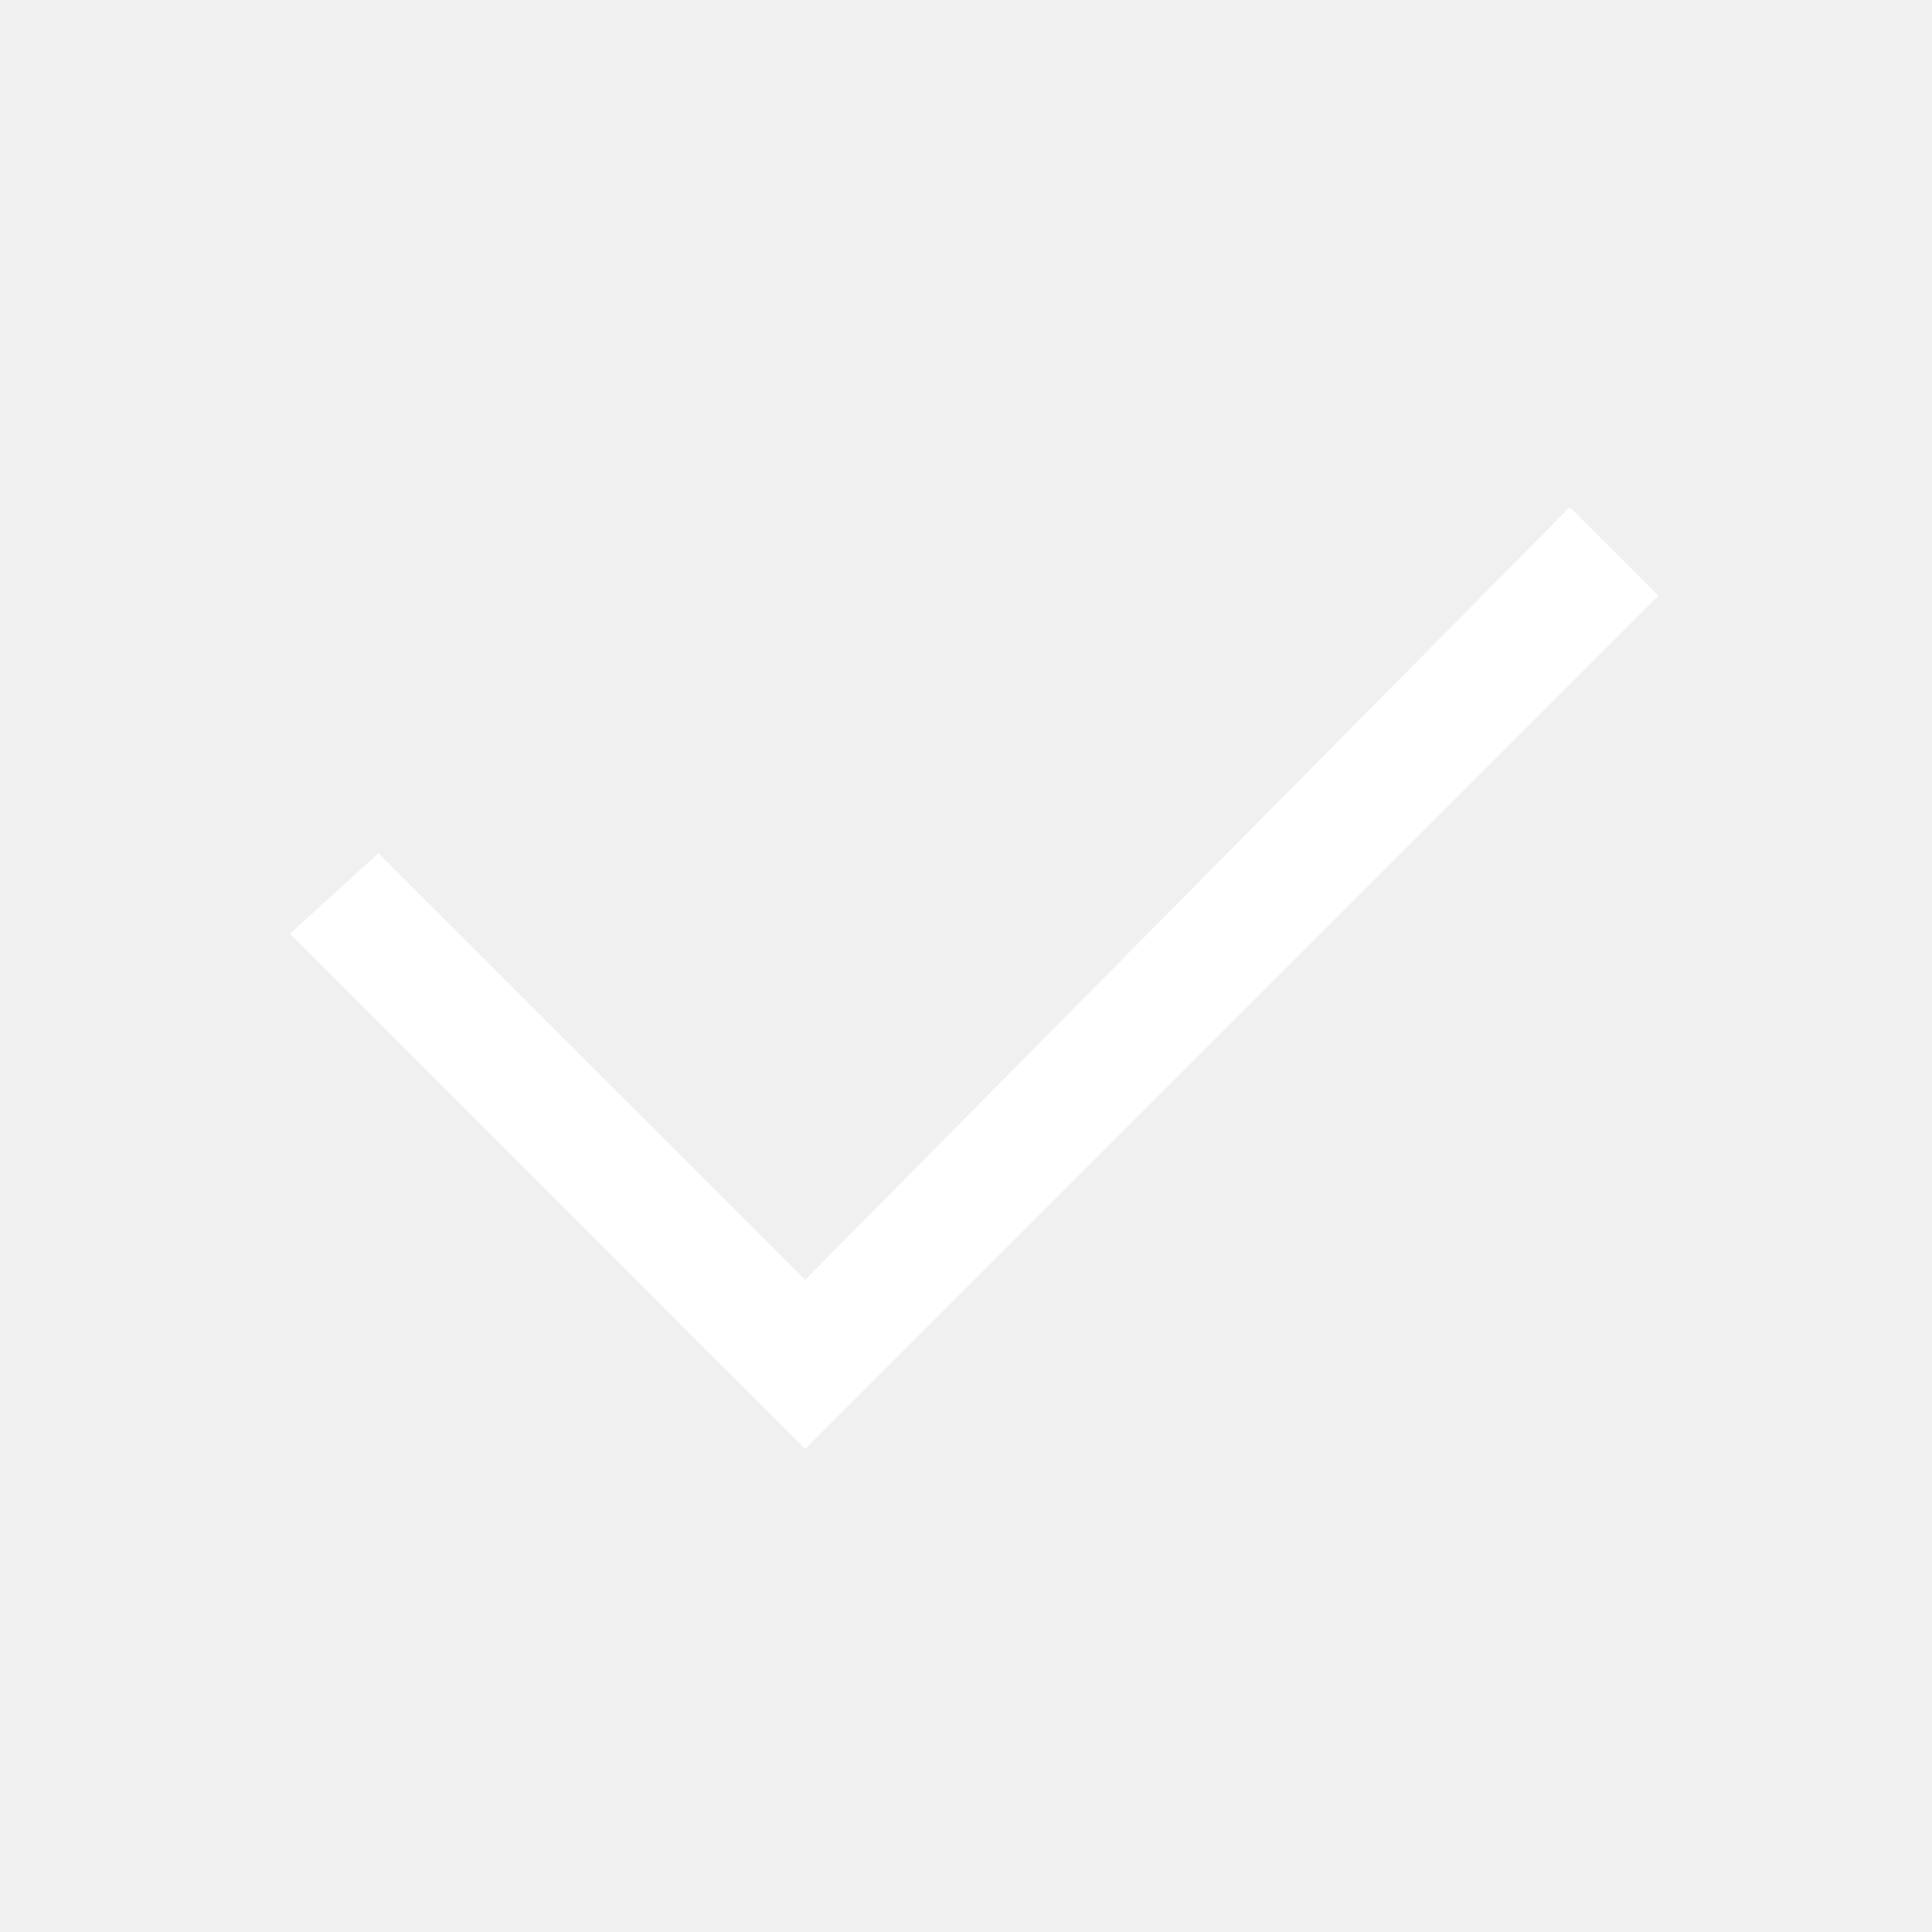
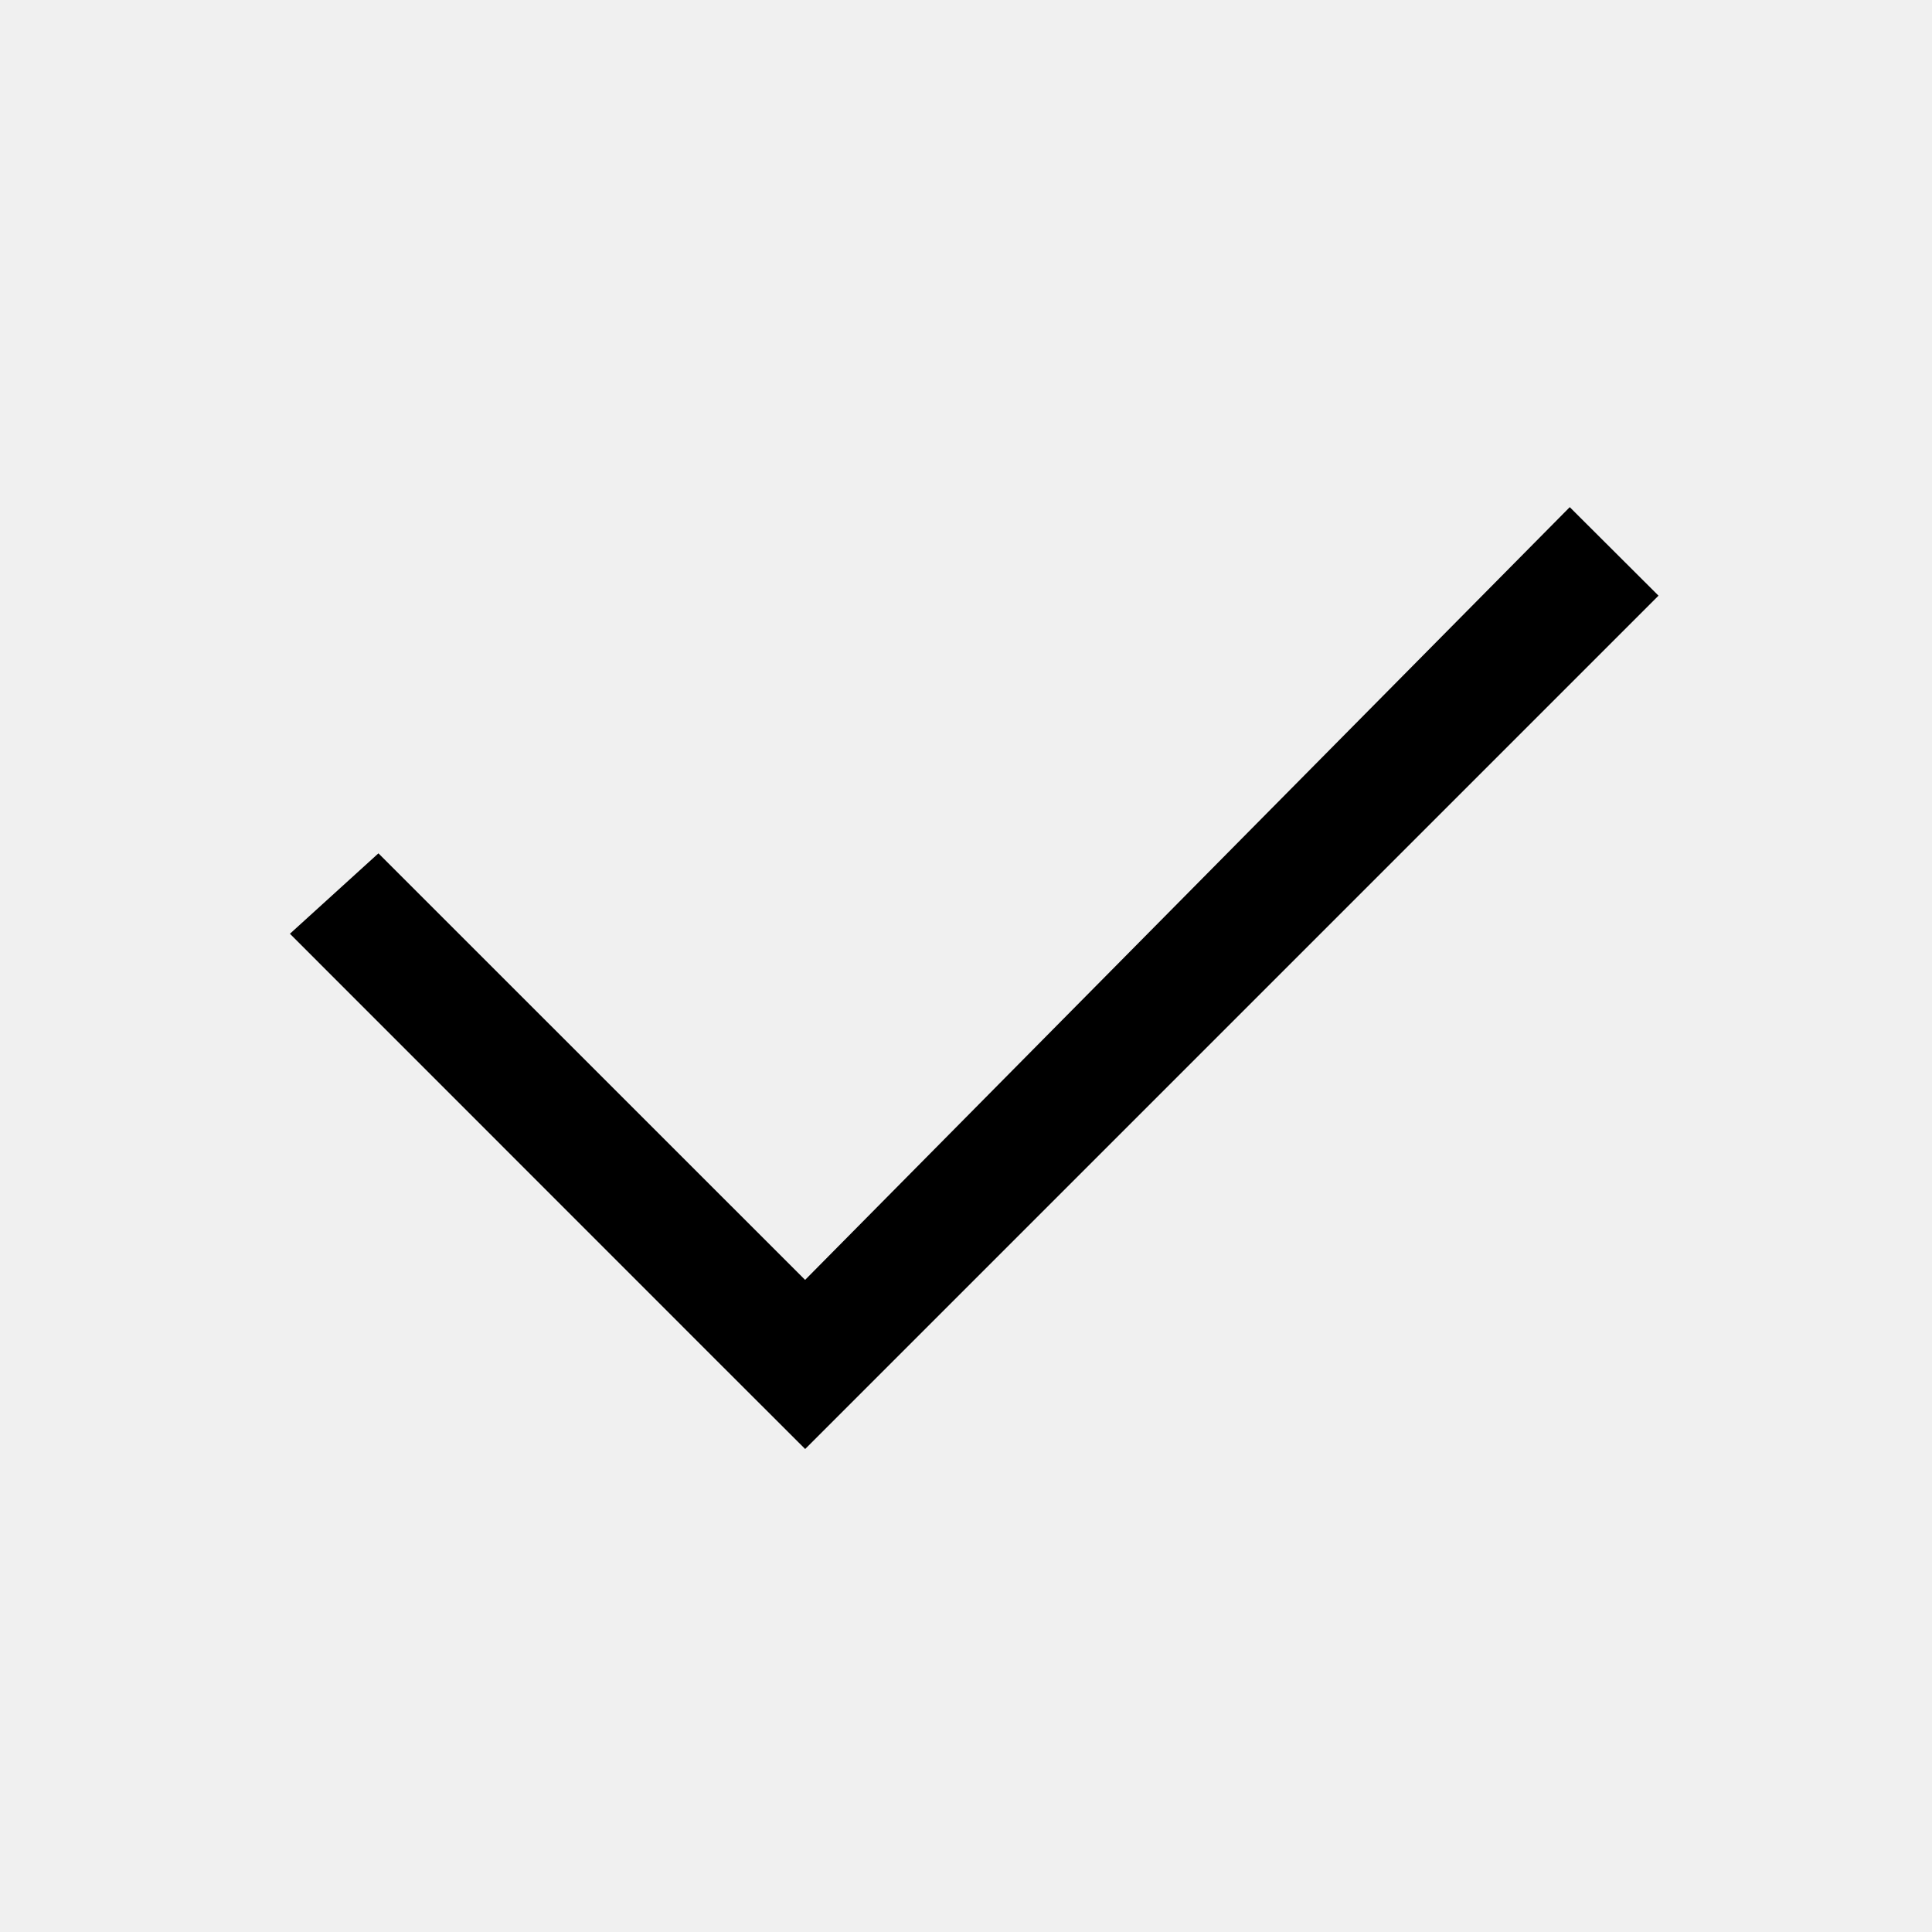
- <svg xmlns="http://www.w3.org/2000/svg" fill="none" viewBox="0 0 16 16" class="w-[16px]">
+ <svg xmlns="http://www.w3.org/2000/svg" fill="black" viewBox="0 0 16 16" class="w-[16px]">
  <rect />
-   <path fill="white" fill-rule="evenodd" d="M6.668 10.6 3.134 7.067l-.733.666 3.533 3.534.734.733 7.067-7.067L13 4.2l-6.333 6.4Z" clip-rule="evenodd" />
+   <path fill="black" fill-rule="evenodd" d="M6.668 10.6 3.134 7.067l-.733.666 3.533 3.534.734.733 7.067-7.067L13 4.2l-6.333 6.4Z" clip-rule="evenodd" />
</svg>
